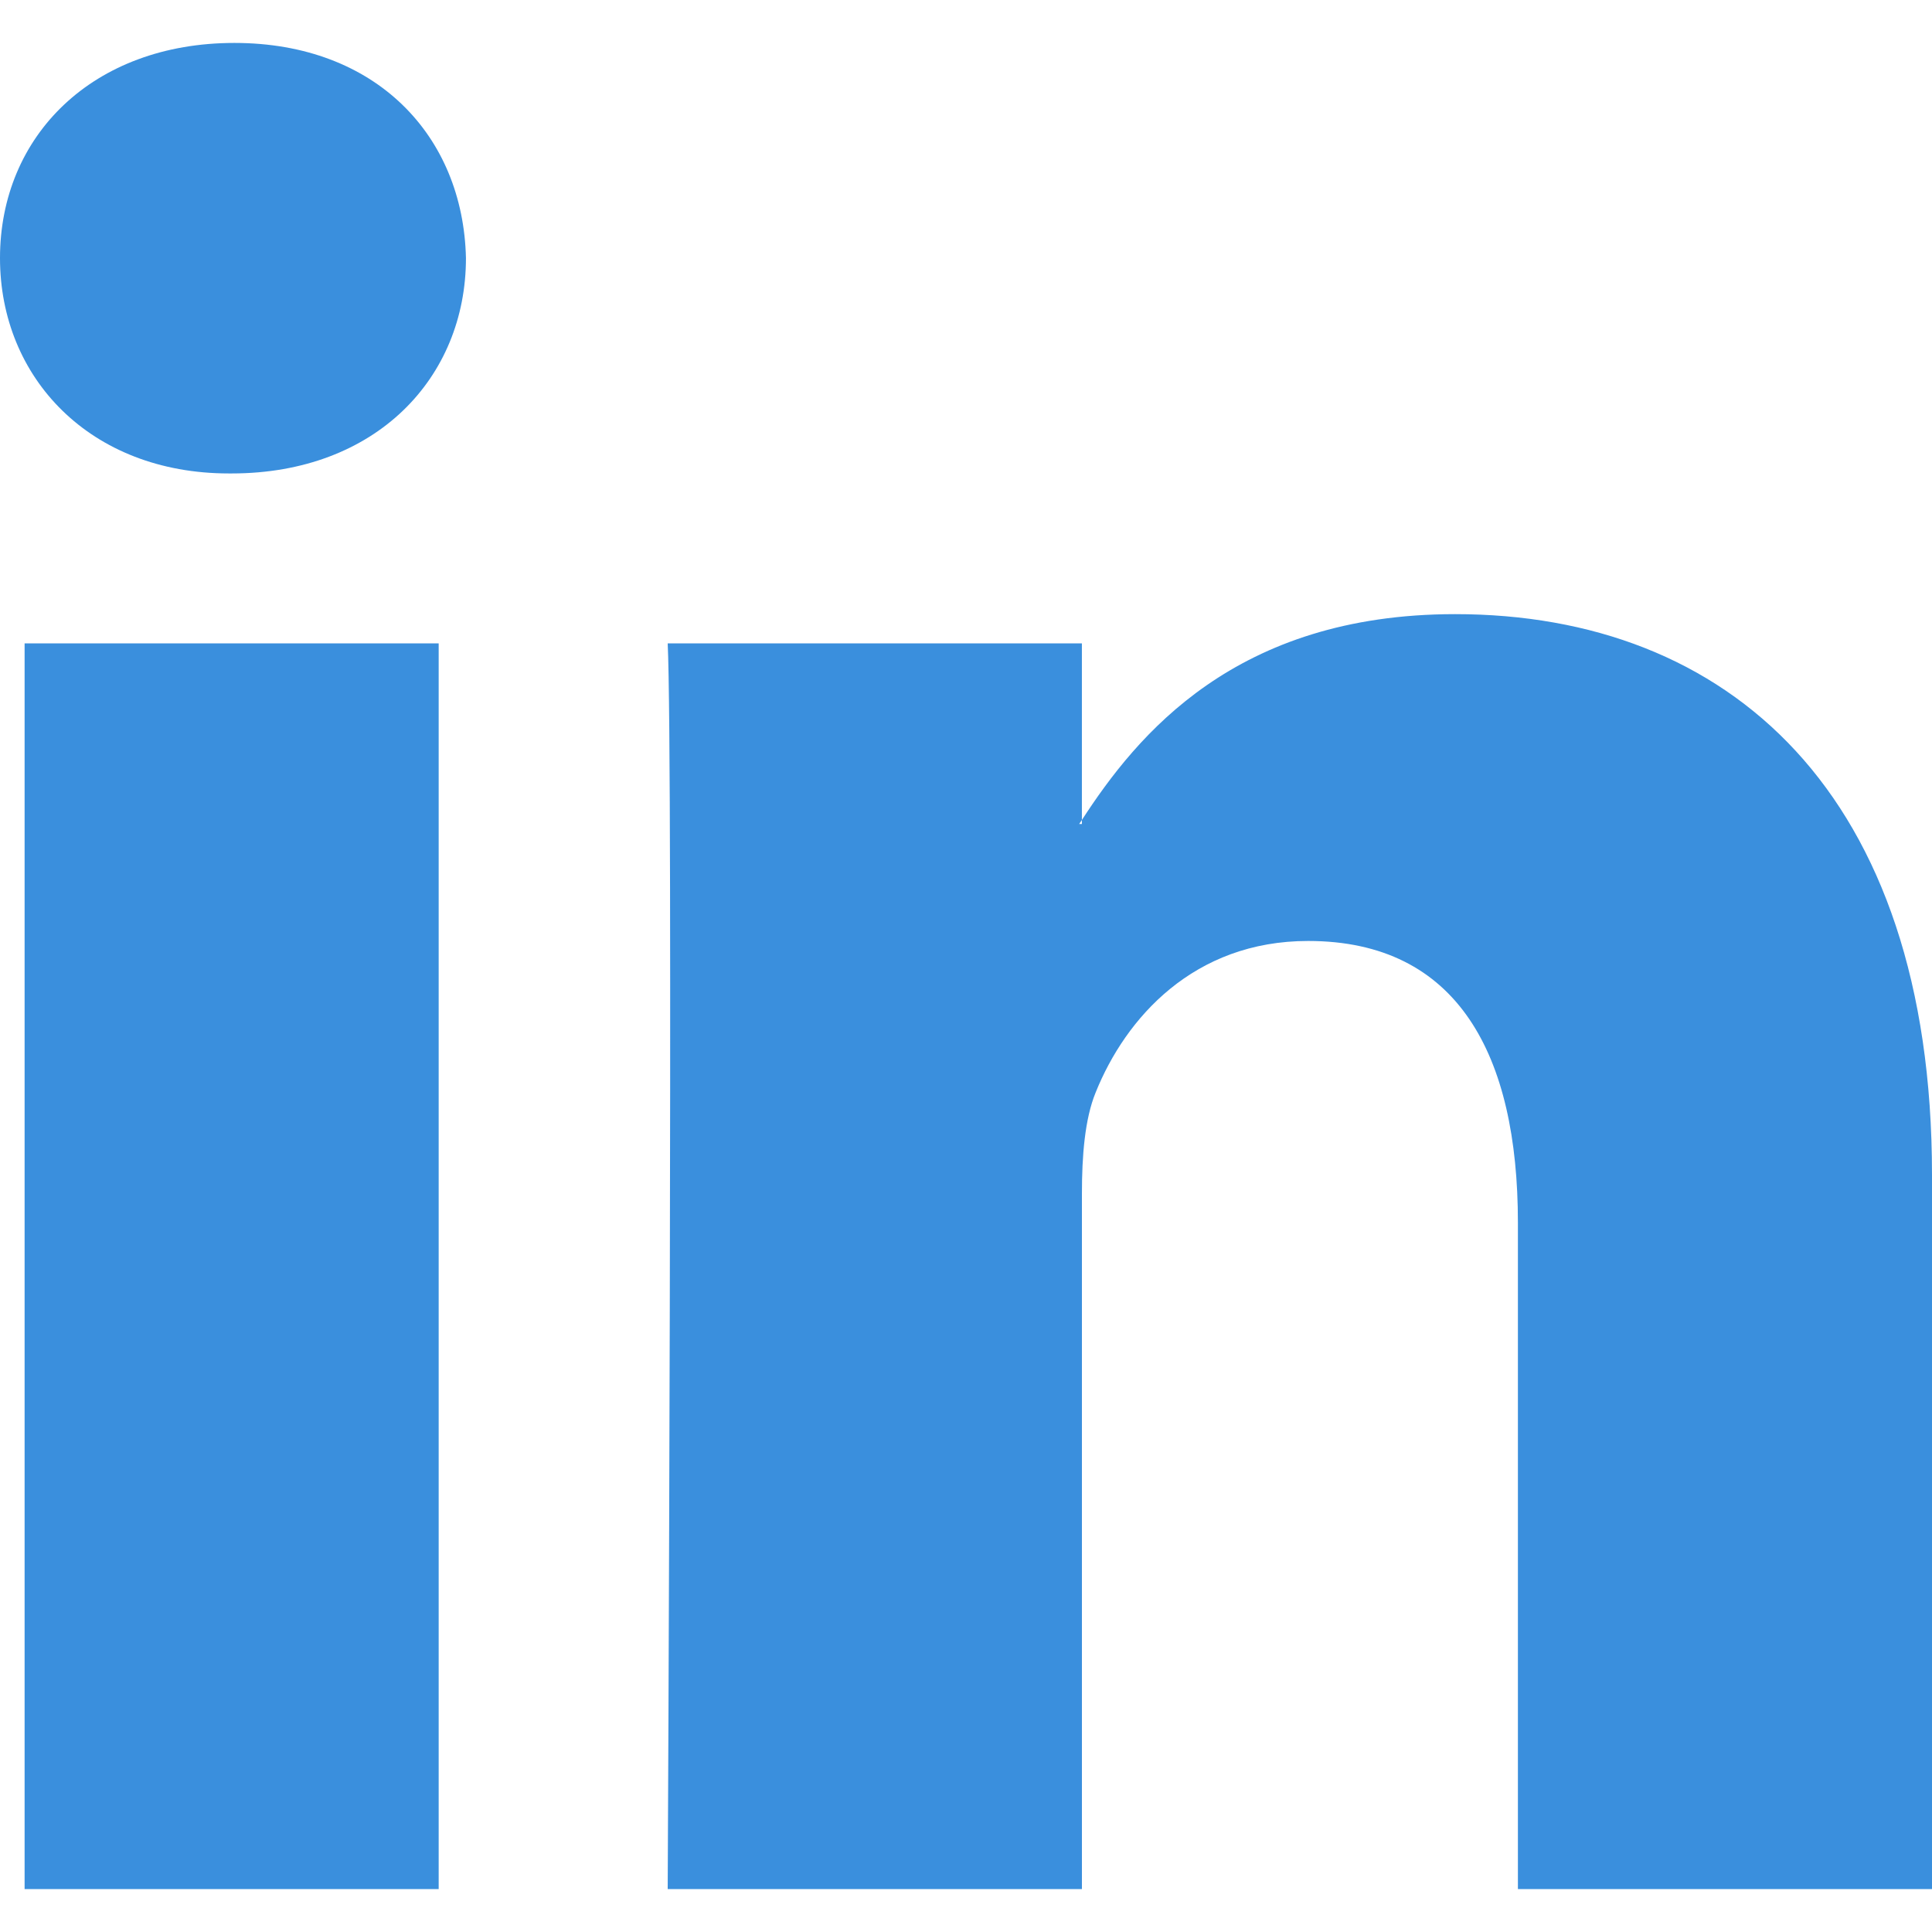
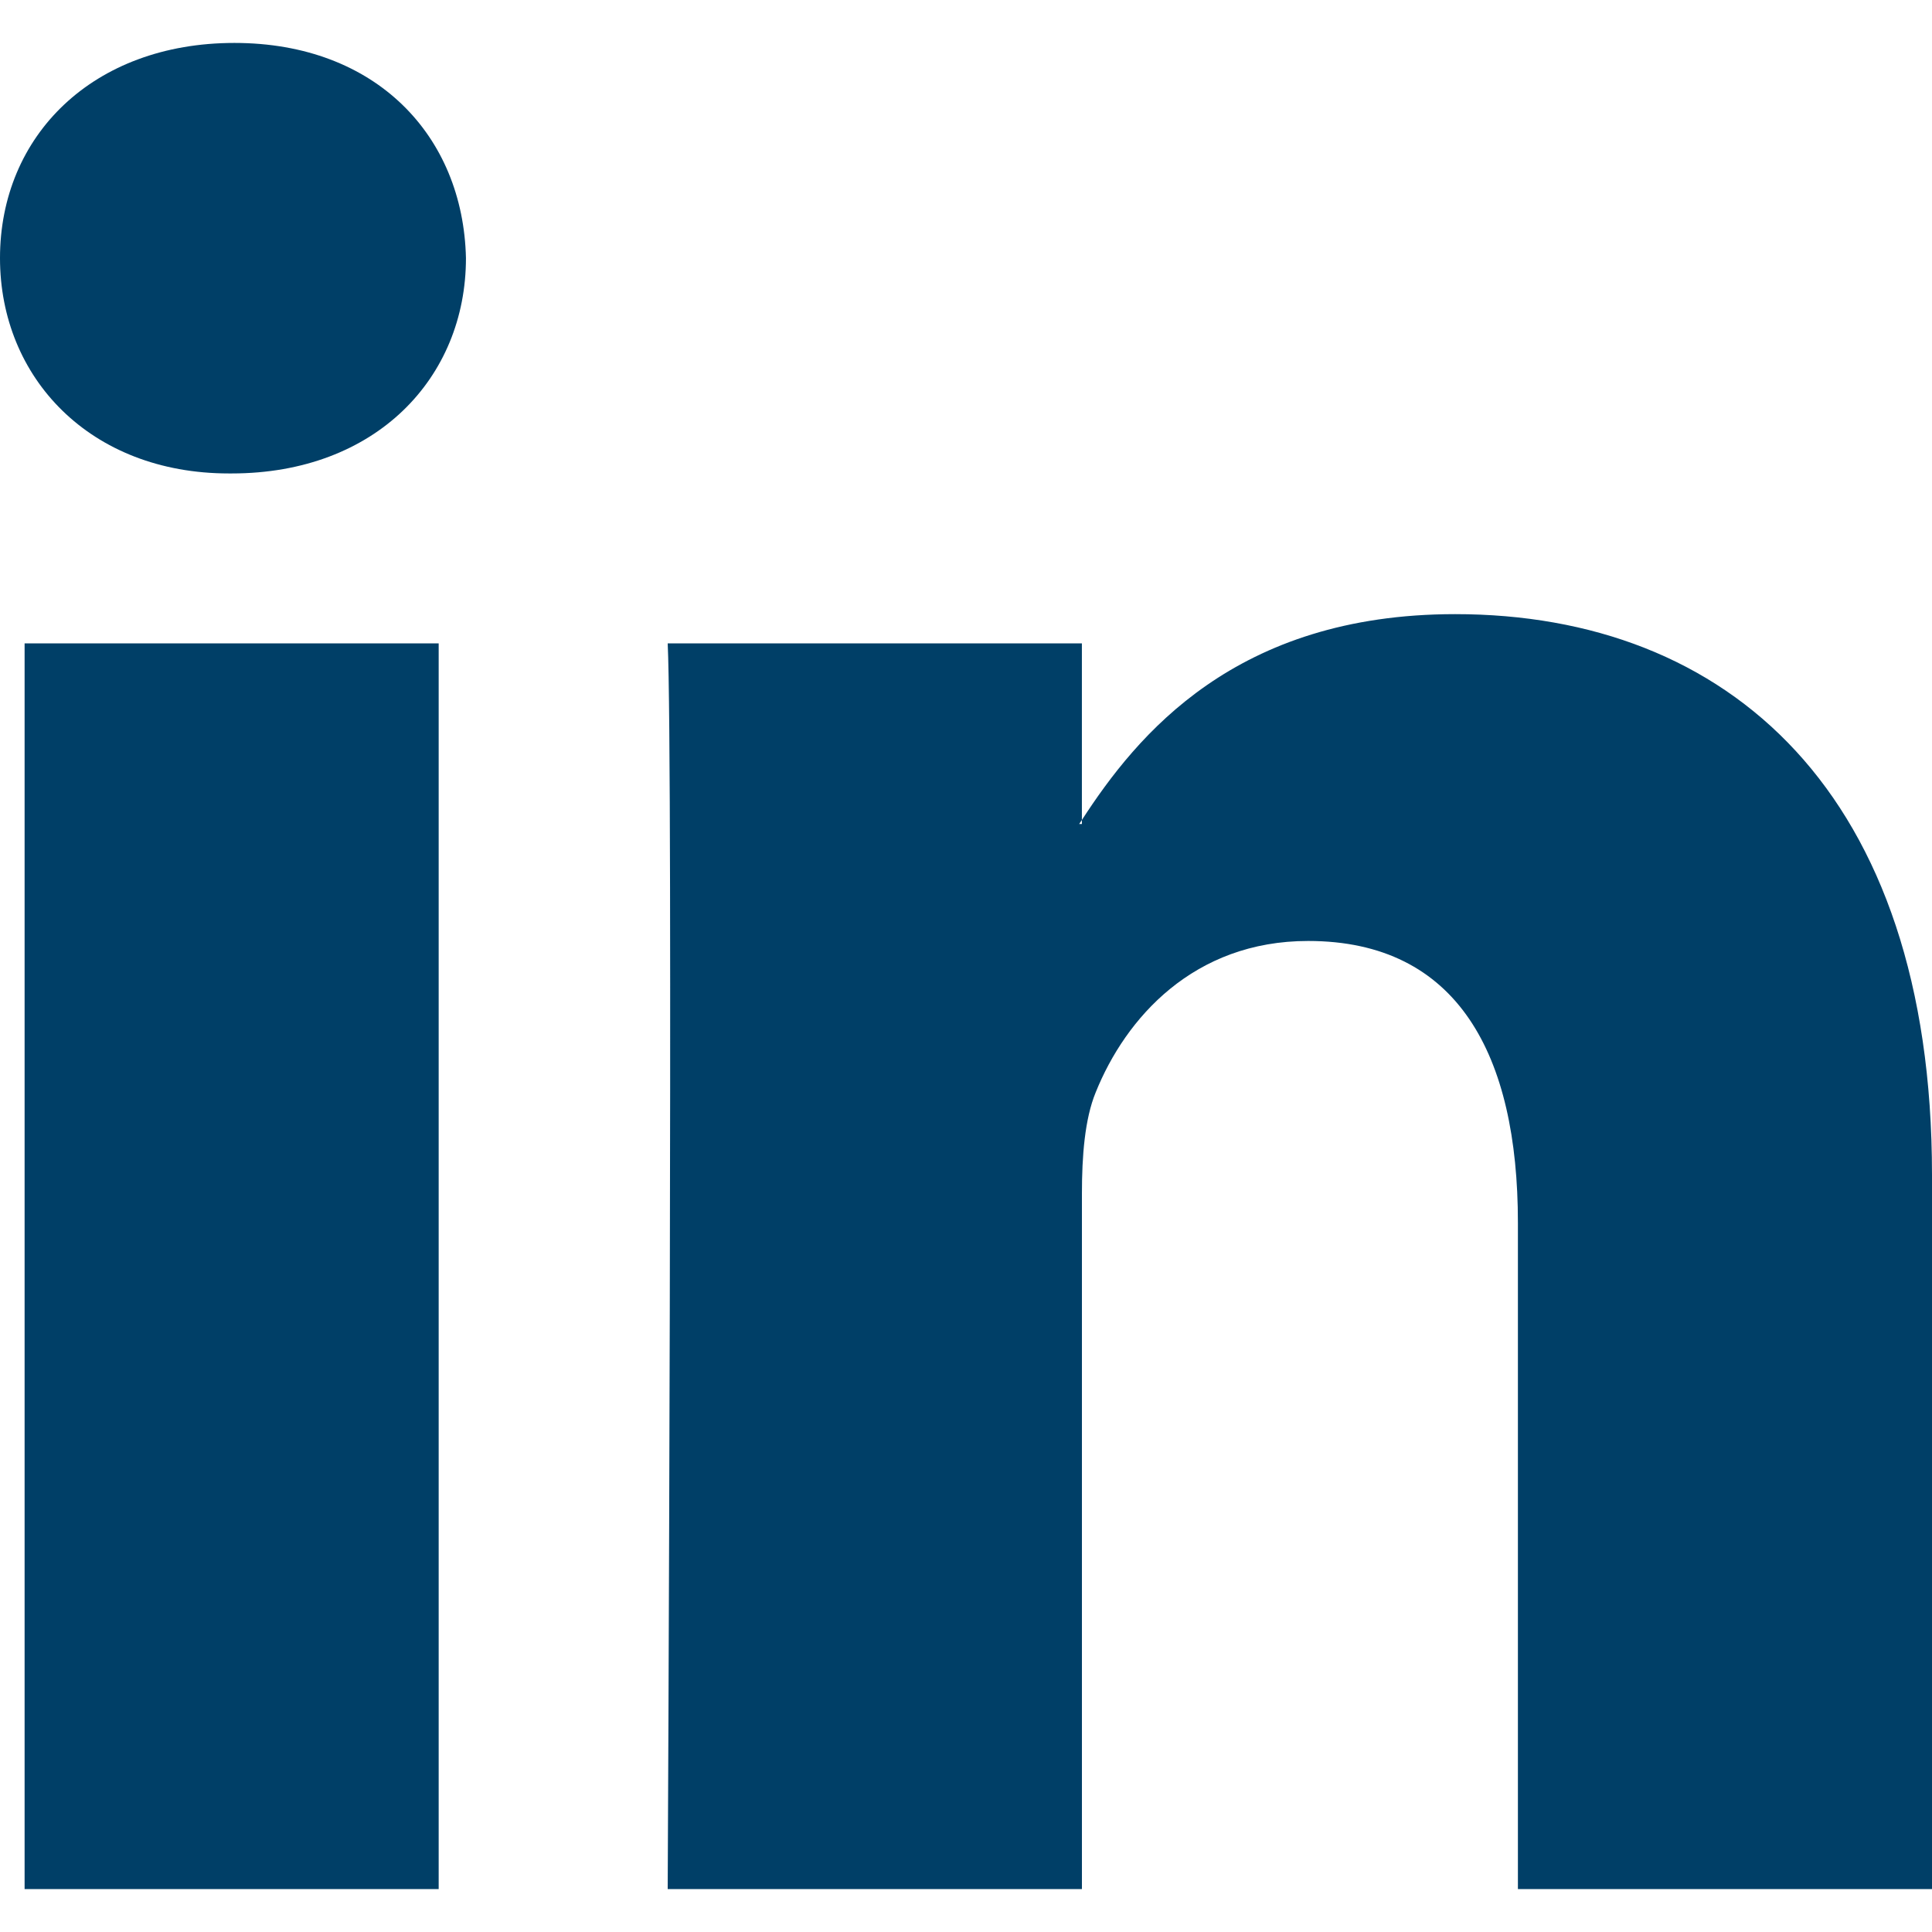
<svg xmlns="http://www.w3.org/2000/svg" version="1.1" id="Capa_1" x="0px" y="0px" width="430.117px" height="430.117px" viewBox="0 0 430.117 430.117" style="enable-background:new 0 0 430.117 430.117;" xml:space="preserve">
  <g>
-     <path fill="#3A8FDD" id="LinkedIn" d="M430.117,261.543V420.56h-92.188V272.193c0-37.271-13.334-62.707-46.703-62.707   c-25.473,0-40.632,17.142-47.301,33.724c-2.432,5.928-3.058,14.179-3.058,22.477V420.56h-92.219c0,0,1.242-251.285,0-277.32h92.21   v39.309c-0.187,0.294-0.43,0.611-0.606,0.896h0.606v-0.896c12.251-18.869,34.13-45.824,83.102-45.824   C384.633,136.724,430.117,176.361,430.117,261.543z M52.183,9.558C20.635,9.558,0,30.251,0,57.463   c0,26.619,20.038,47.94,50.959,47.94h0.616c32.159,0,52.159-21.317,52.159-47.94C103.128,30.251,83.734,9.558,52.183,9.558z    M5.477,420.56h92.184v-277.32H5.477V420.56z" />
+     <path fill="#003F67" id="LinkedIn" d="M430.117,261.543V420.56h-92.188V272.193c0-37.271-13.334-62.707-46.703-62.707   c-25.473,0-40.632,17.142-47.301,33.724c-2.432,5.928-3.058,14.179-3.058,22.477V420.56h-92.219c0,0,1.242-251.285,0-277.32h92.21   v39.309c-0.187,0.294-0.43,0.611-0.606,0.896h0.606v-0.896c12.251-18.869,34.13-45.824,83.102-45.824   C384.633,136.724,430.117,176.361,430.117,261.543z M52.183,9.558C20.635,9.558,0,30.251,0,57.463   c0,26.619,20.038,47.94,50.959,47.94h0.616c32.159,0,52.159-21.317,52.159-47.94C103.128,30.251,83.734,9.558,52.183,9.558z    M5.477,420.56h92.184v-277.32H5.477V420.56z" />
  </g>
  <g>
</g>
  <g>
</g>
  <g>
</g>
  <g>
</g>
  <g>
</g>
  <g>
</g>
  <g>
</g>
  <g>
</g>
  <g>
</g>
  <g>
</g>
  <g>
</g>
  <g>
</g>
  <g>
</g>
  <g>
</g>
  <g>
</g>
</svg>
